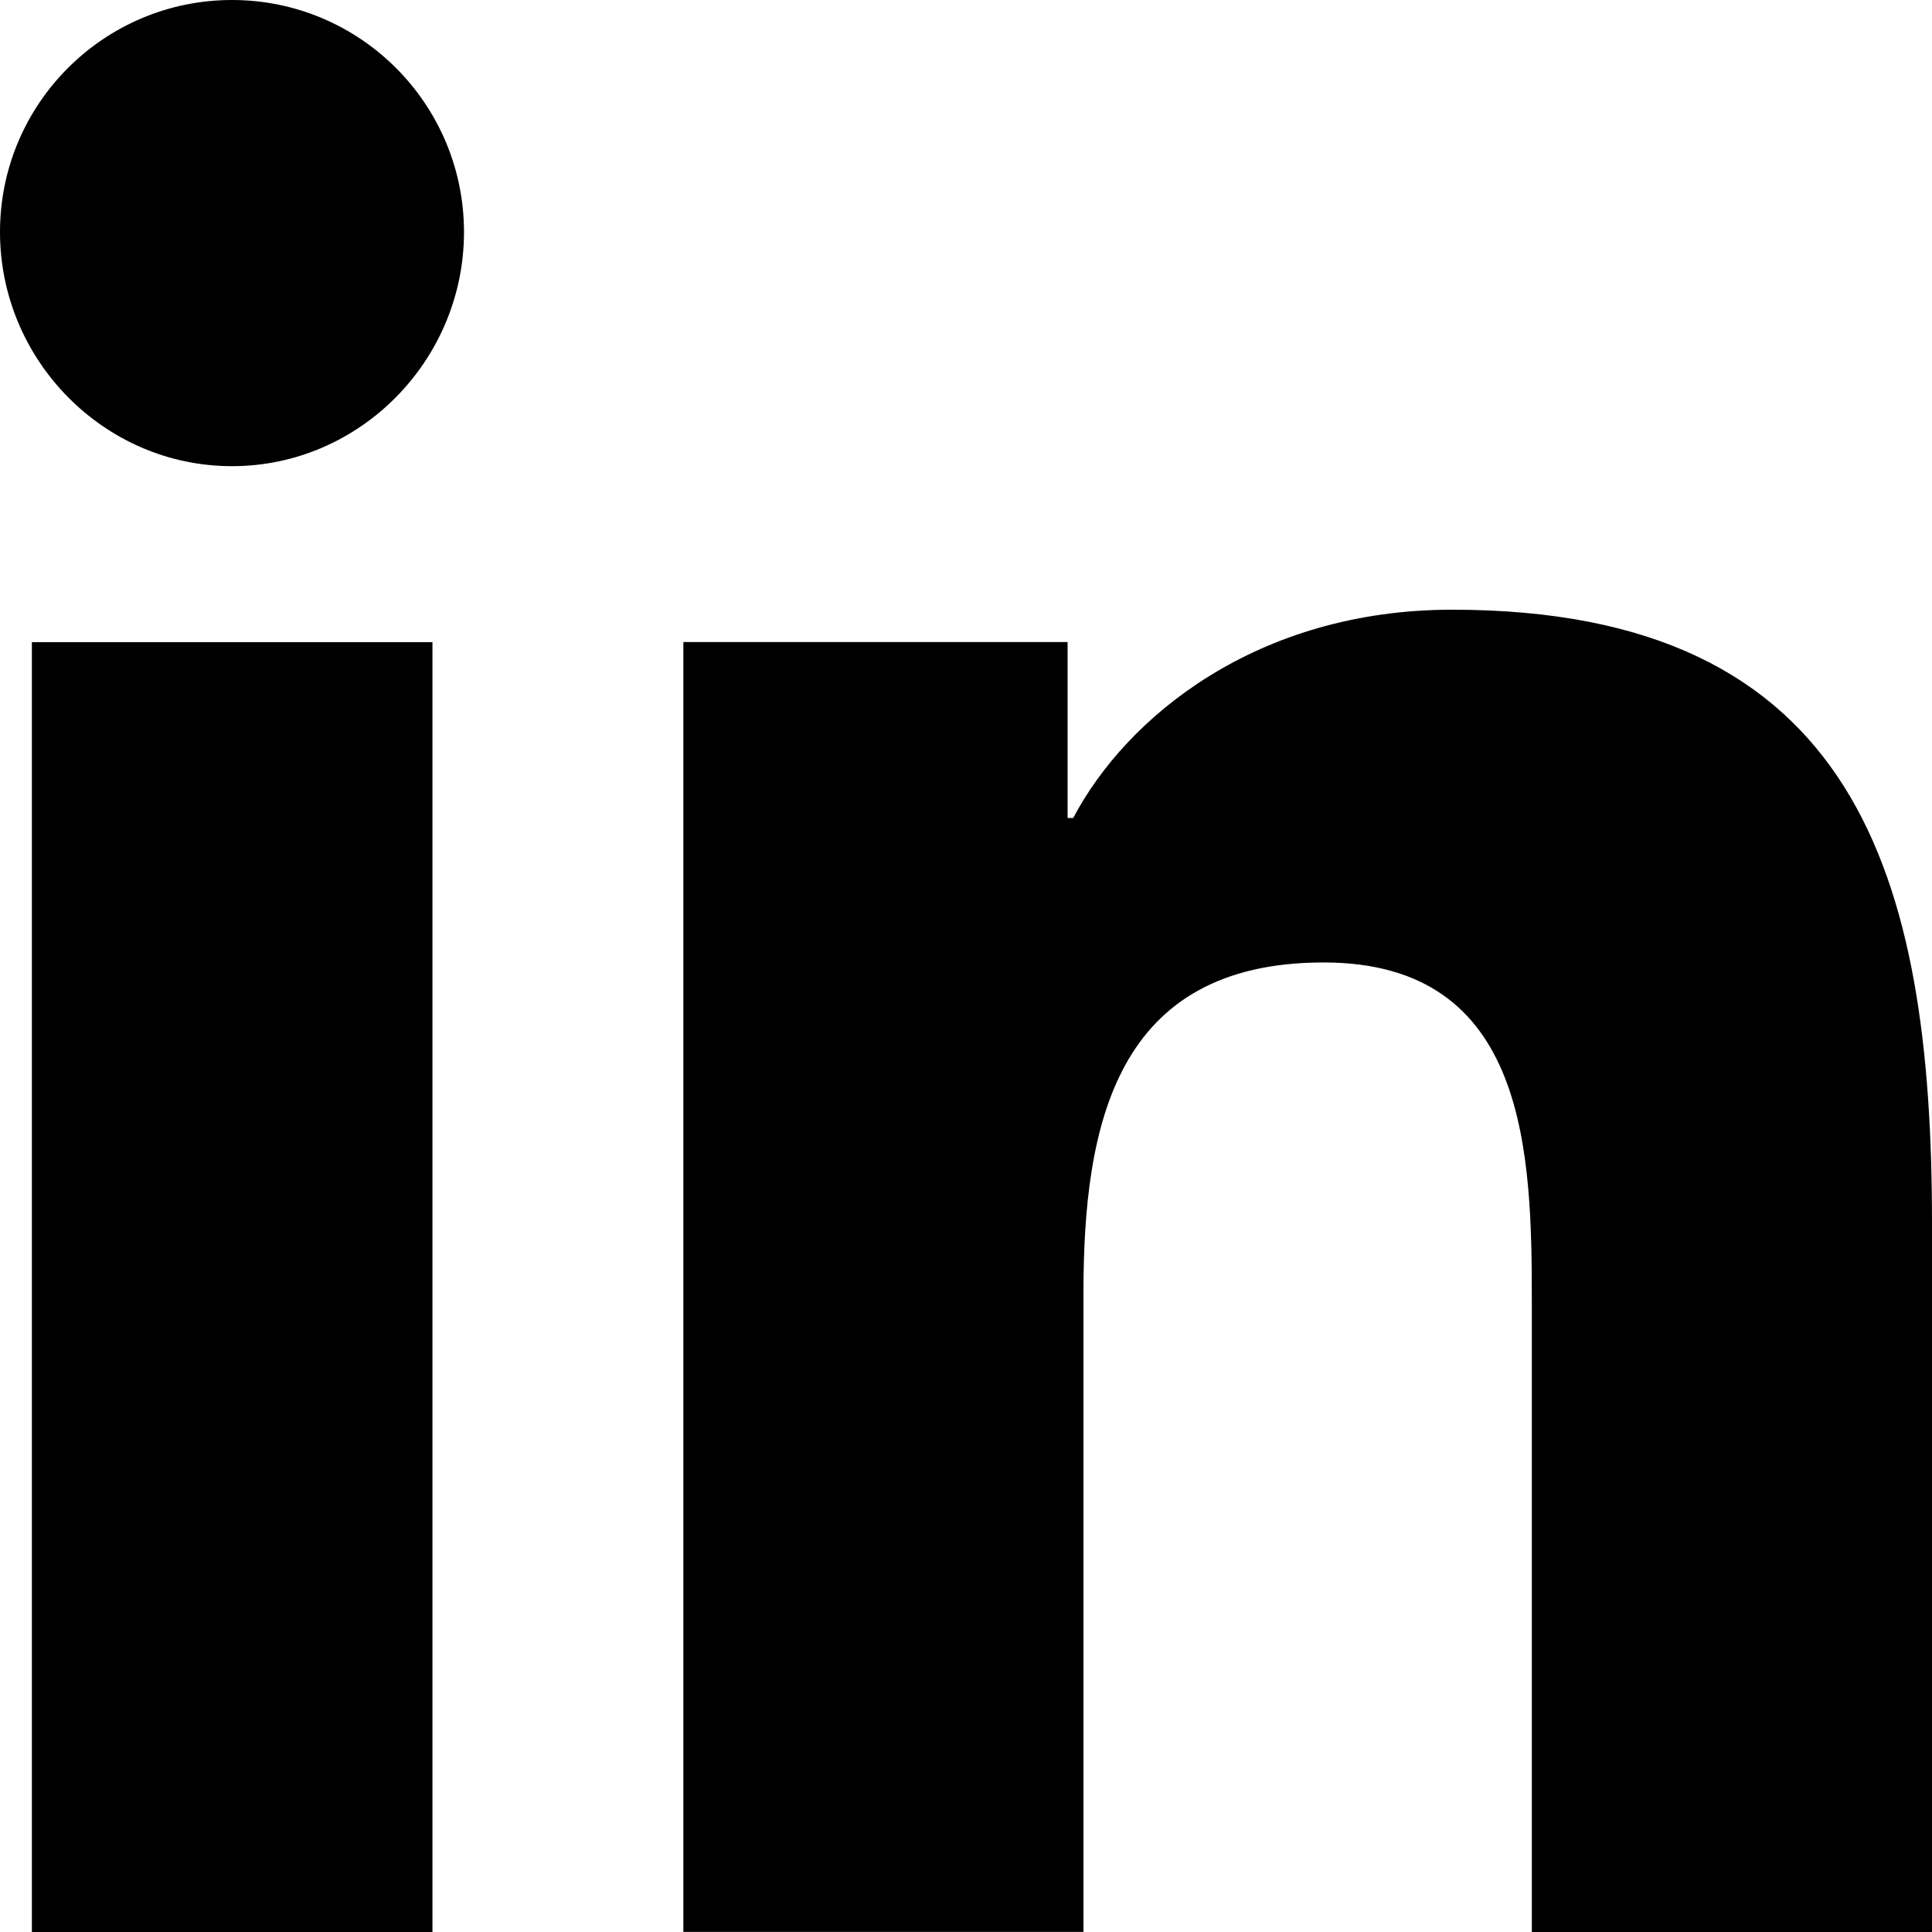
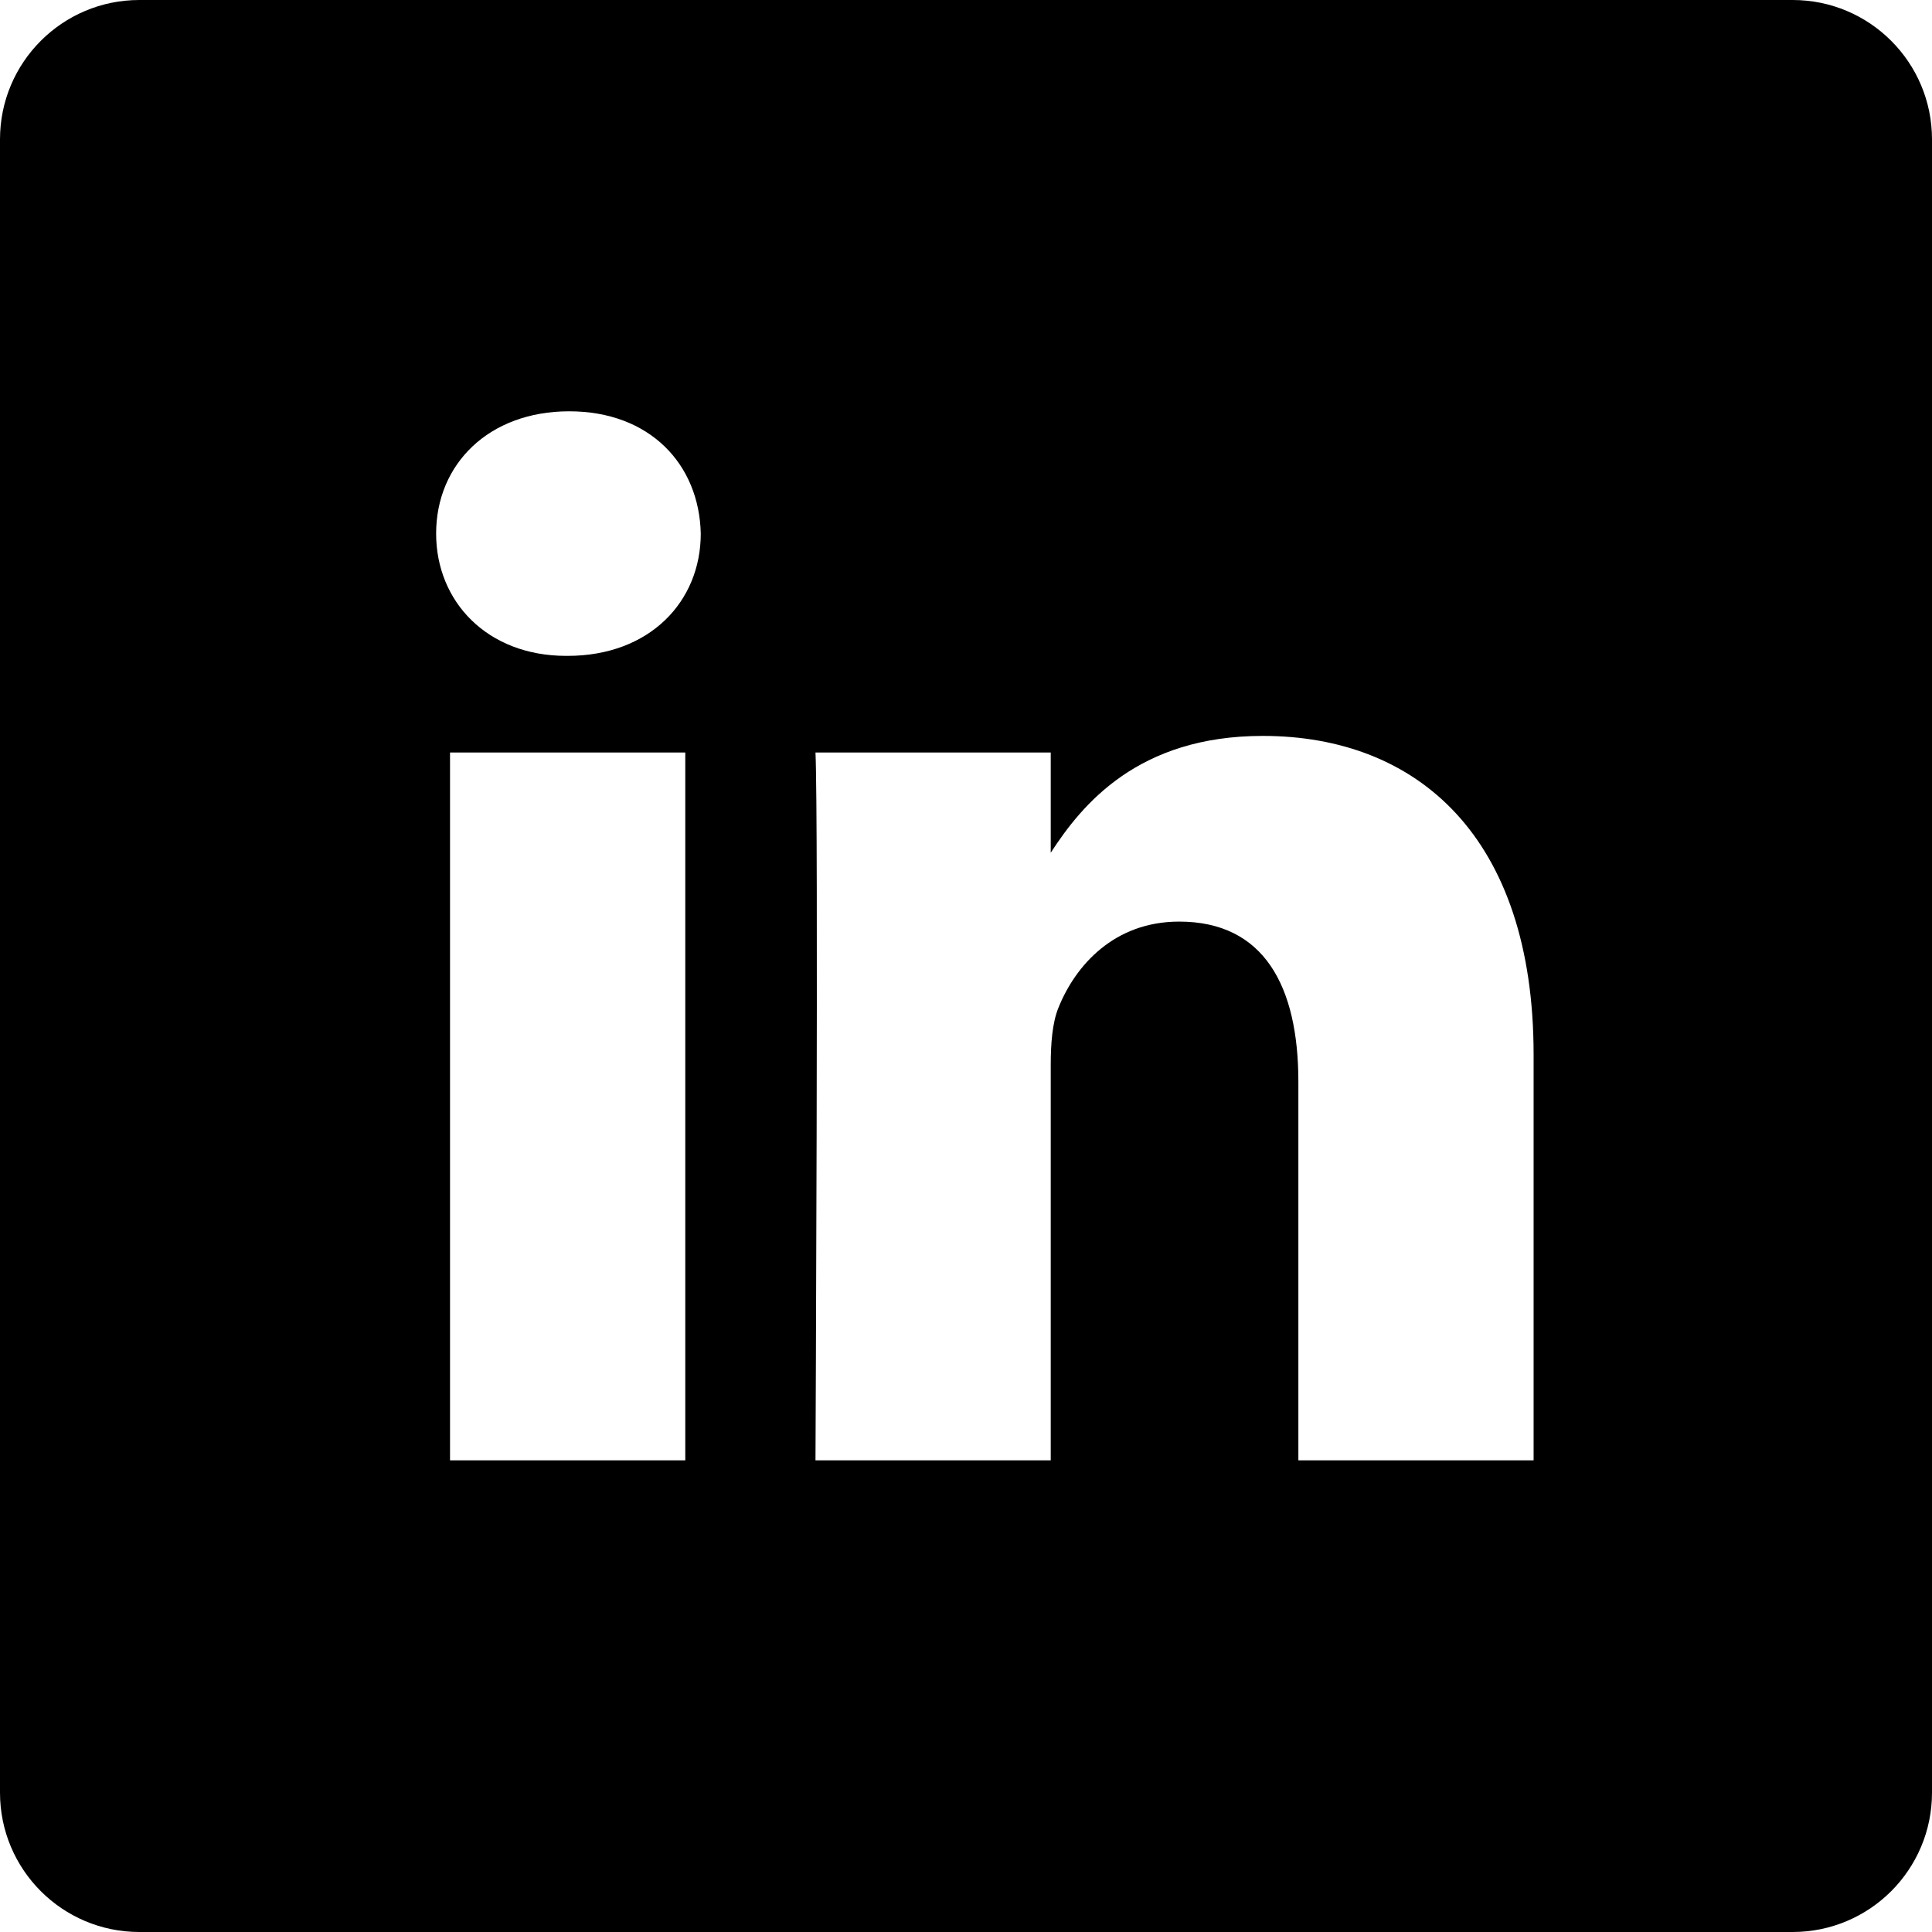
- <svg xmlns="http://www.w3.org/2000/svg" id="Bold" enable-background="new 0 0 24 24" viewBox="0 0 24 24" width="512">
-   <path d="m23.994 24v-.001h.006v-8.802c0-4.306-.927-7.623-5.961-7.623-2.42 0-4.044 1.328-4.707 2.587h-.07v-2.185h-4.773v16.023h4.97v-7.934c0-2.089.396-4.109 2.983-4.109 2.549 0 2.587 2.384 2.587 4.243v7.801z" />
-   <path d="m.396 7.977h4.976v16.023h-4.976z" />
-   <path d="m2.882 0c-1.591 0-2.882 1.291-2.882 2.882s1.291 2.909 2.882 2.909 2.882-1.318 2.882-2.909c-.001-1.591-1.292-2.882-2.882-2.882z" />
+ <svg xmlns="http://www.w3.org/2000/svg" viewBox="0 0 512 512">
+   <path d="m475.074 0h-438.148c-20.395 0-36.926 16.531-36.926 36.926v438.148c0 20.395 16.531 36.926 36.926 36.926h438.148c20.395 0 36.926-16.531 36.926-36.926v-438.148c0-20.395-16.531-36.926-36.926-36.926zm-293.465 387h-62.348v-187.574h62.348zm-31.172-213.188h-.406c-20.922 0-34.453-14.402-34.453-32.402 0-18.406 13.945-32.41 35.273-32.41 21.328 0 34.453 14.004 34.859 32.41 0 18-13.531 32.402-35.273 32.402zm255.984 213.188h-62.34v-100.348c0-25.219-9.027-42.418-31.586-42.418-17.223 0-27.48 11.602-31.988 22.801-1.648 4.008-2.051 9.609-2.051 15.215v104.75h-62.344s.816-169.977 0-187.574h62.344v26.559c8.285-12.781 23.109-30.961 56.188-30.961 41.02 0 71.777 26.809 71.777 84.422zm0 0" />
</svg>
